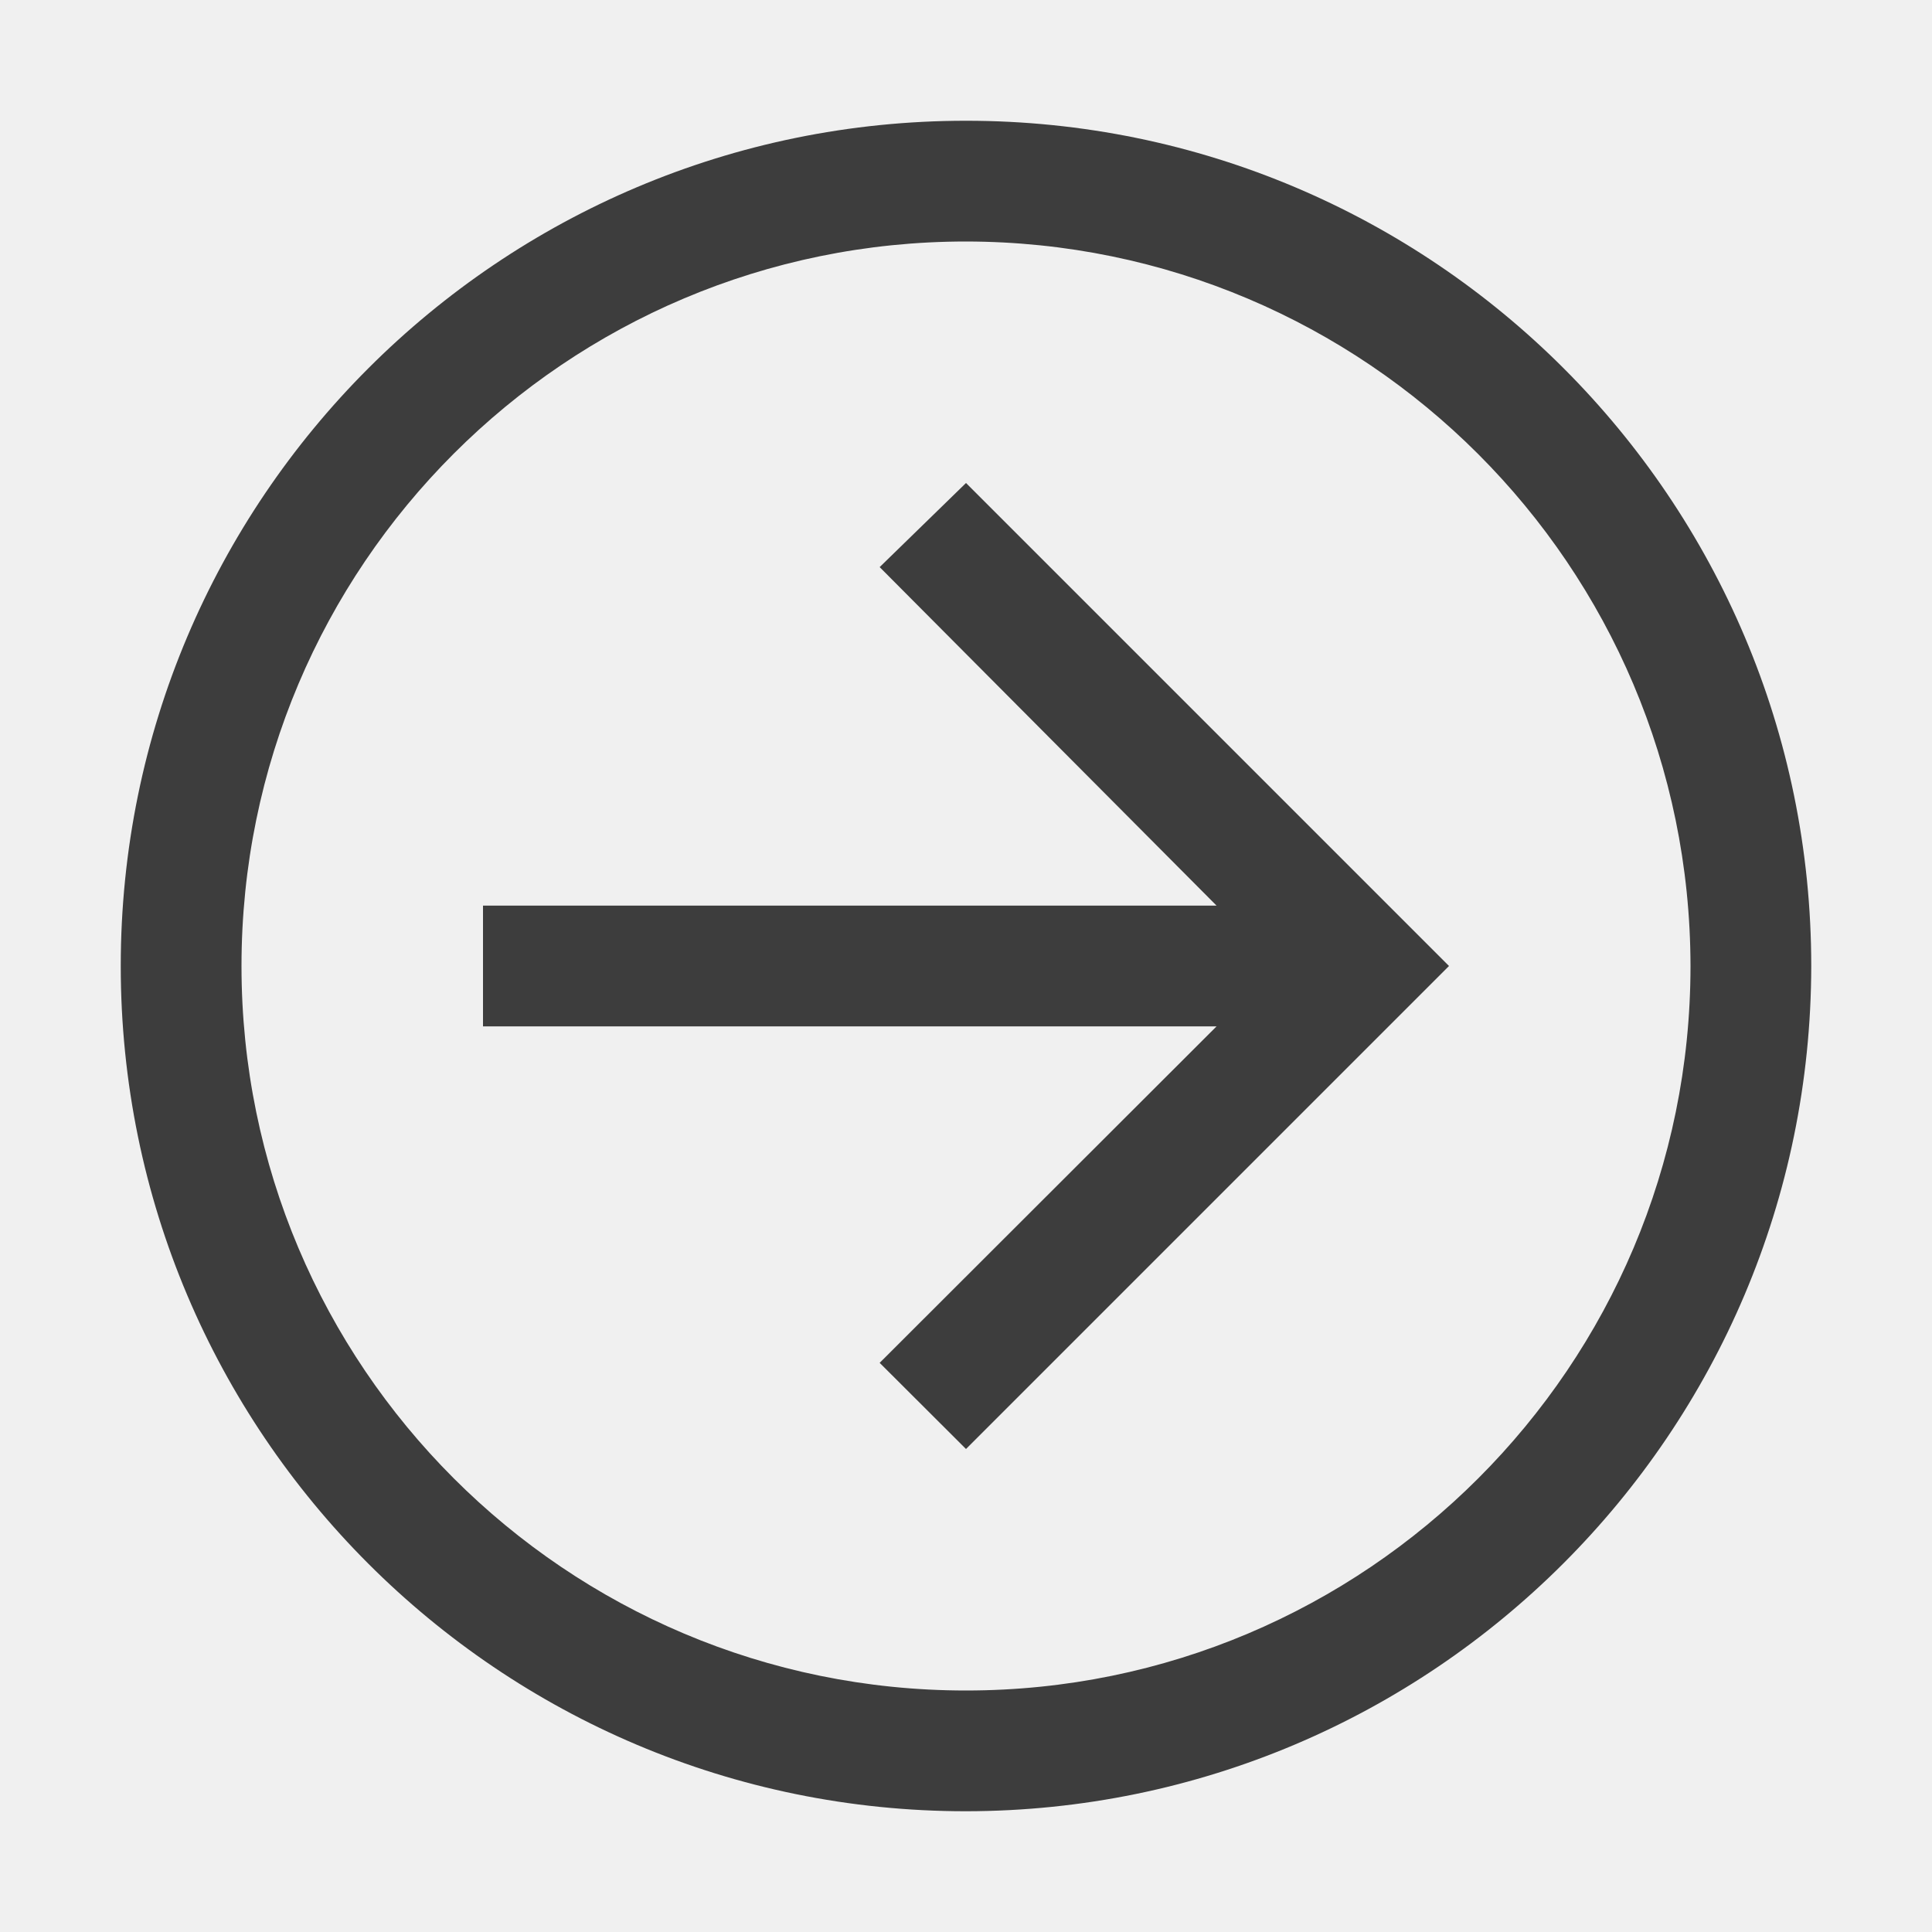
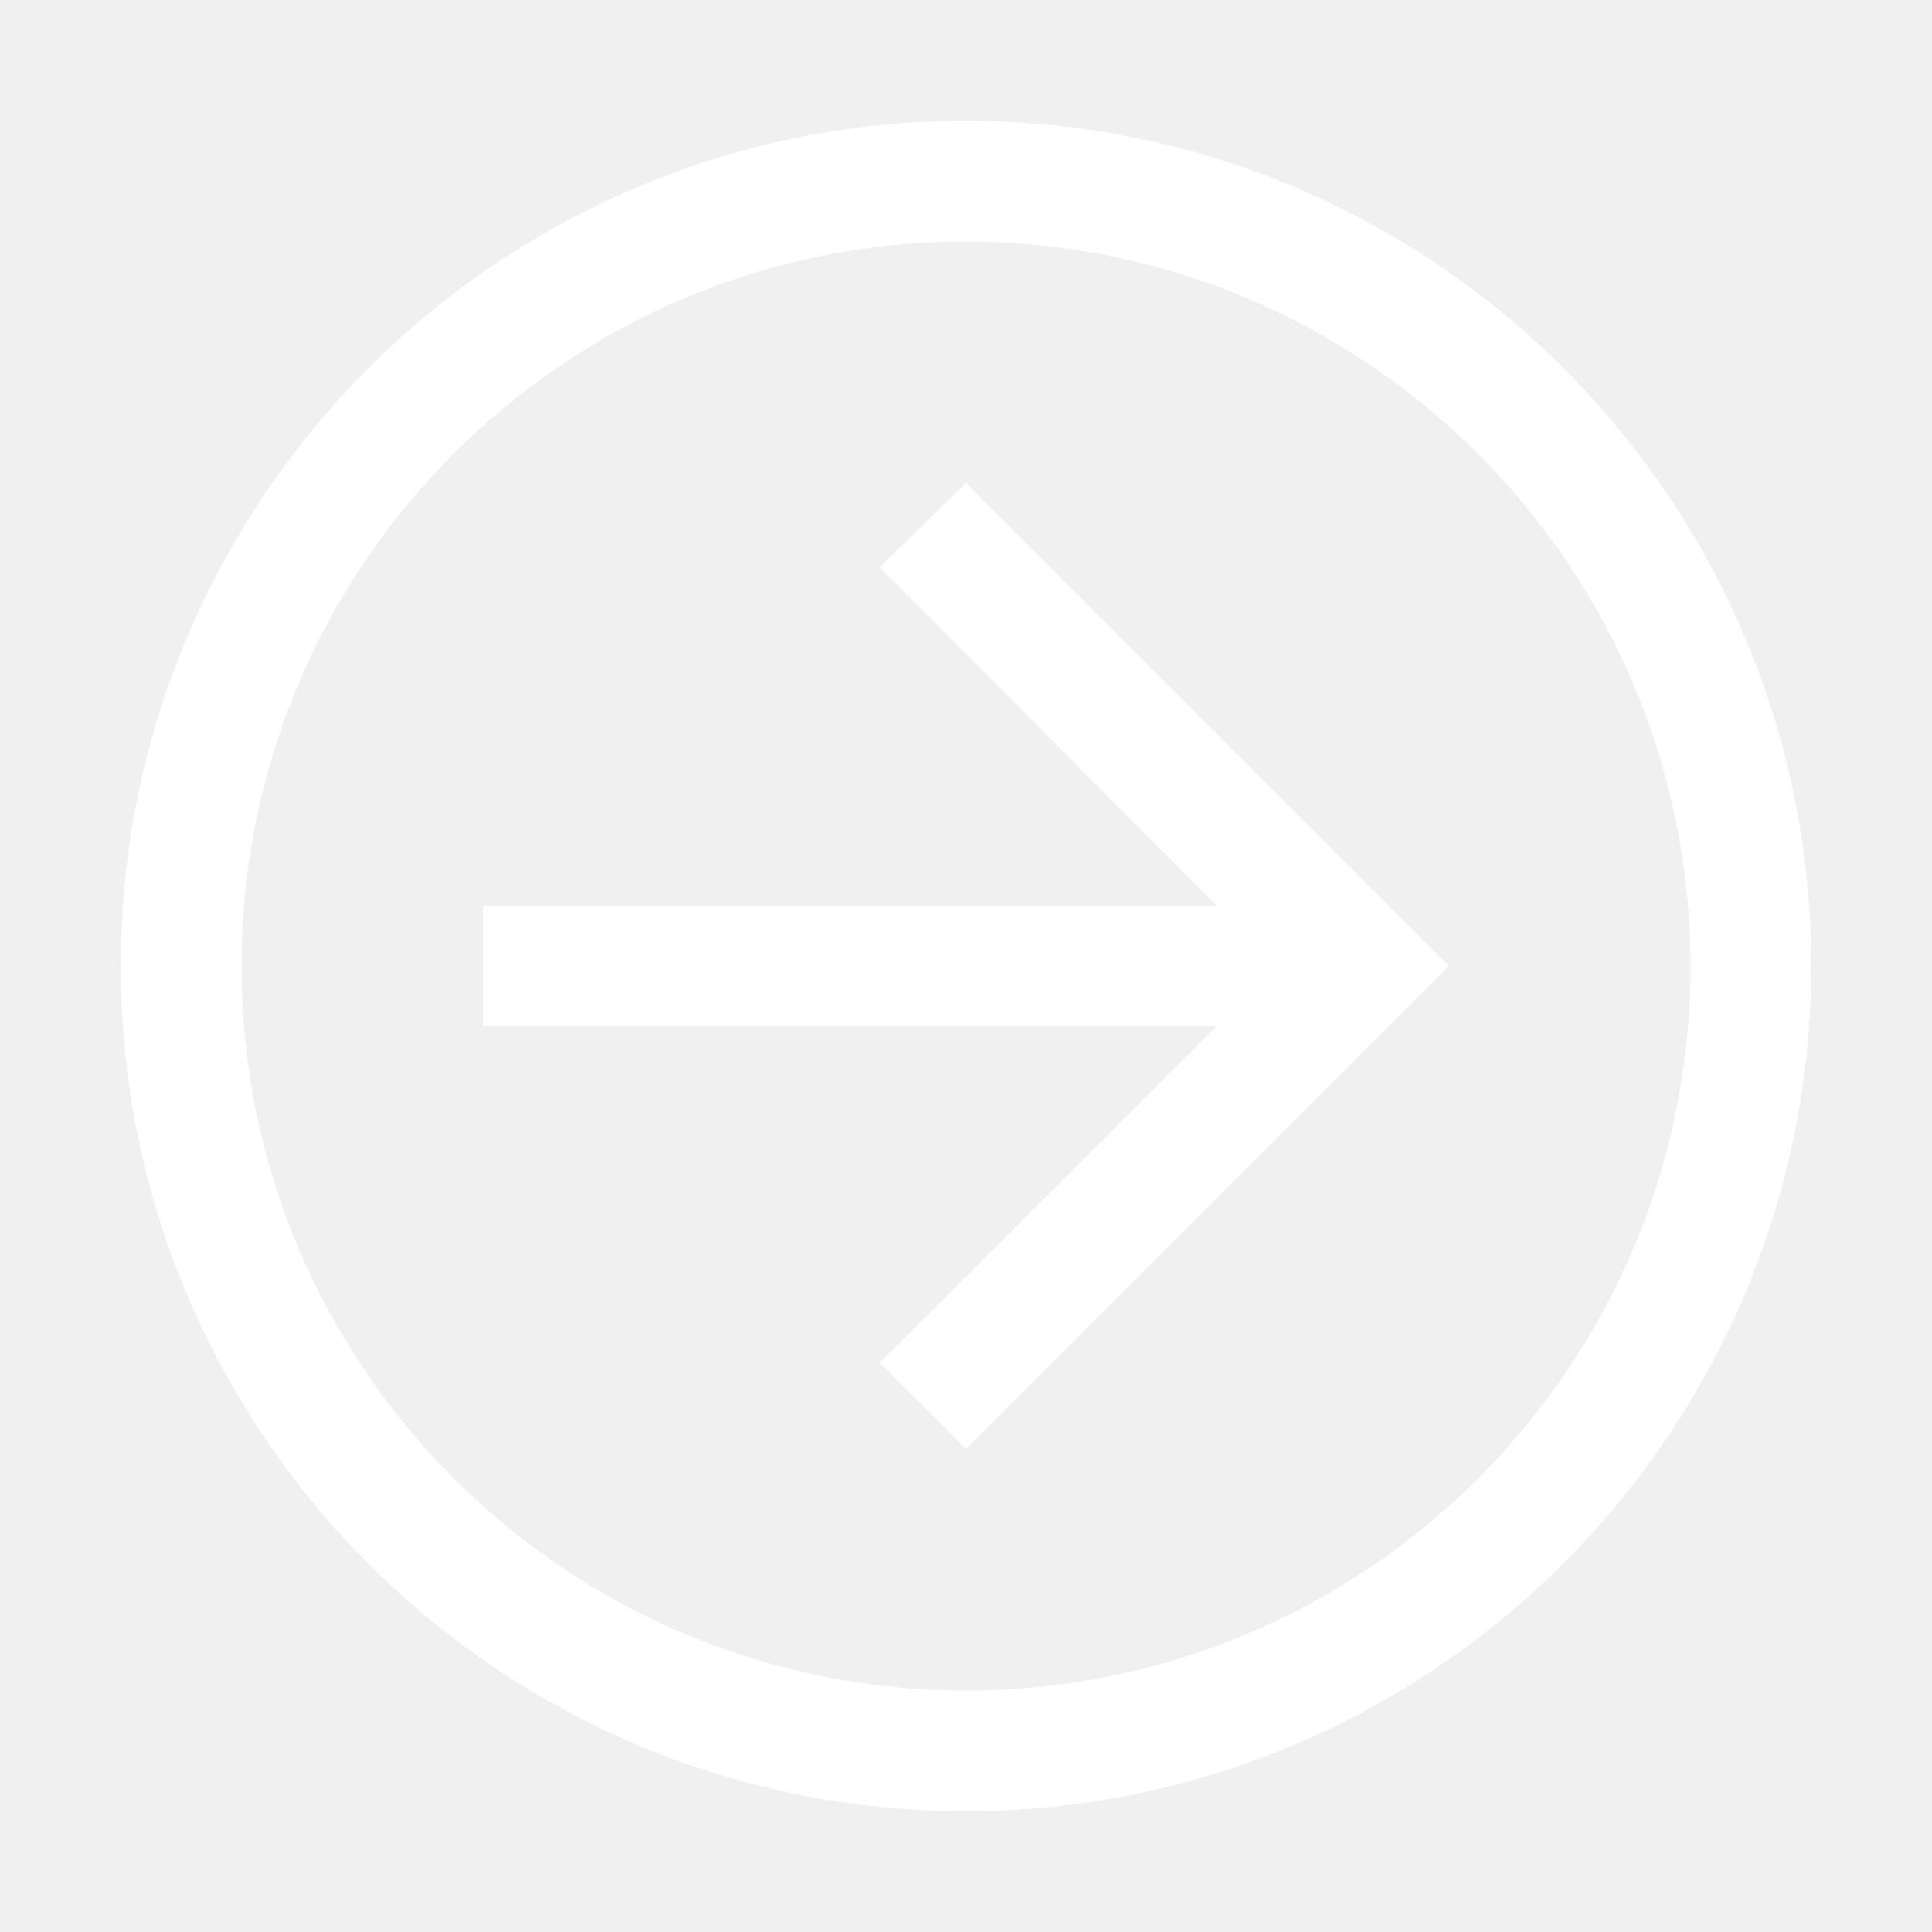
- <svg xmlns="http://www.w3.org/2000/svg" fill="#3d3d3d" width="800px" height="800px" viewBox="0 0 32 32" id="icon">
+ <svg xmlns="http://www.w3.org/2000/svg" fill="#fff" width="800px" height="800px" viewBox="0 0 32 32" id="icon">
  <defs>
    <style>
      .cls-1 {
        fill: none;
      }
    </style>
  </defs>
  <polygon points="16 8 14.57 9.393 20.15 15 8 15 8 17 20.15 17 14.57 22.573 16 24 24 16 16 8" />
  <path d="M16,30A14,14,0,1,1,30,16,14.016,14.016,0,0,1,16,30ZM16,4A12,12,0,1,0,28,16,12.014,12.014,0,0,0,16,4Z" />
  <rect id="_Transparent_Rectangle_" data-name="&lt;Transparent Rectangle&gt;" class="cls-1" width="32" height="32" />
</svg>
